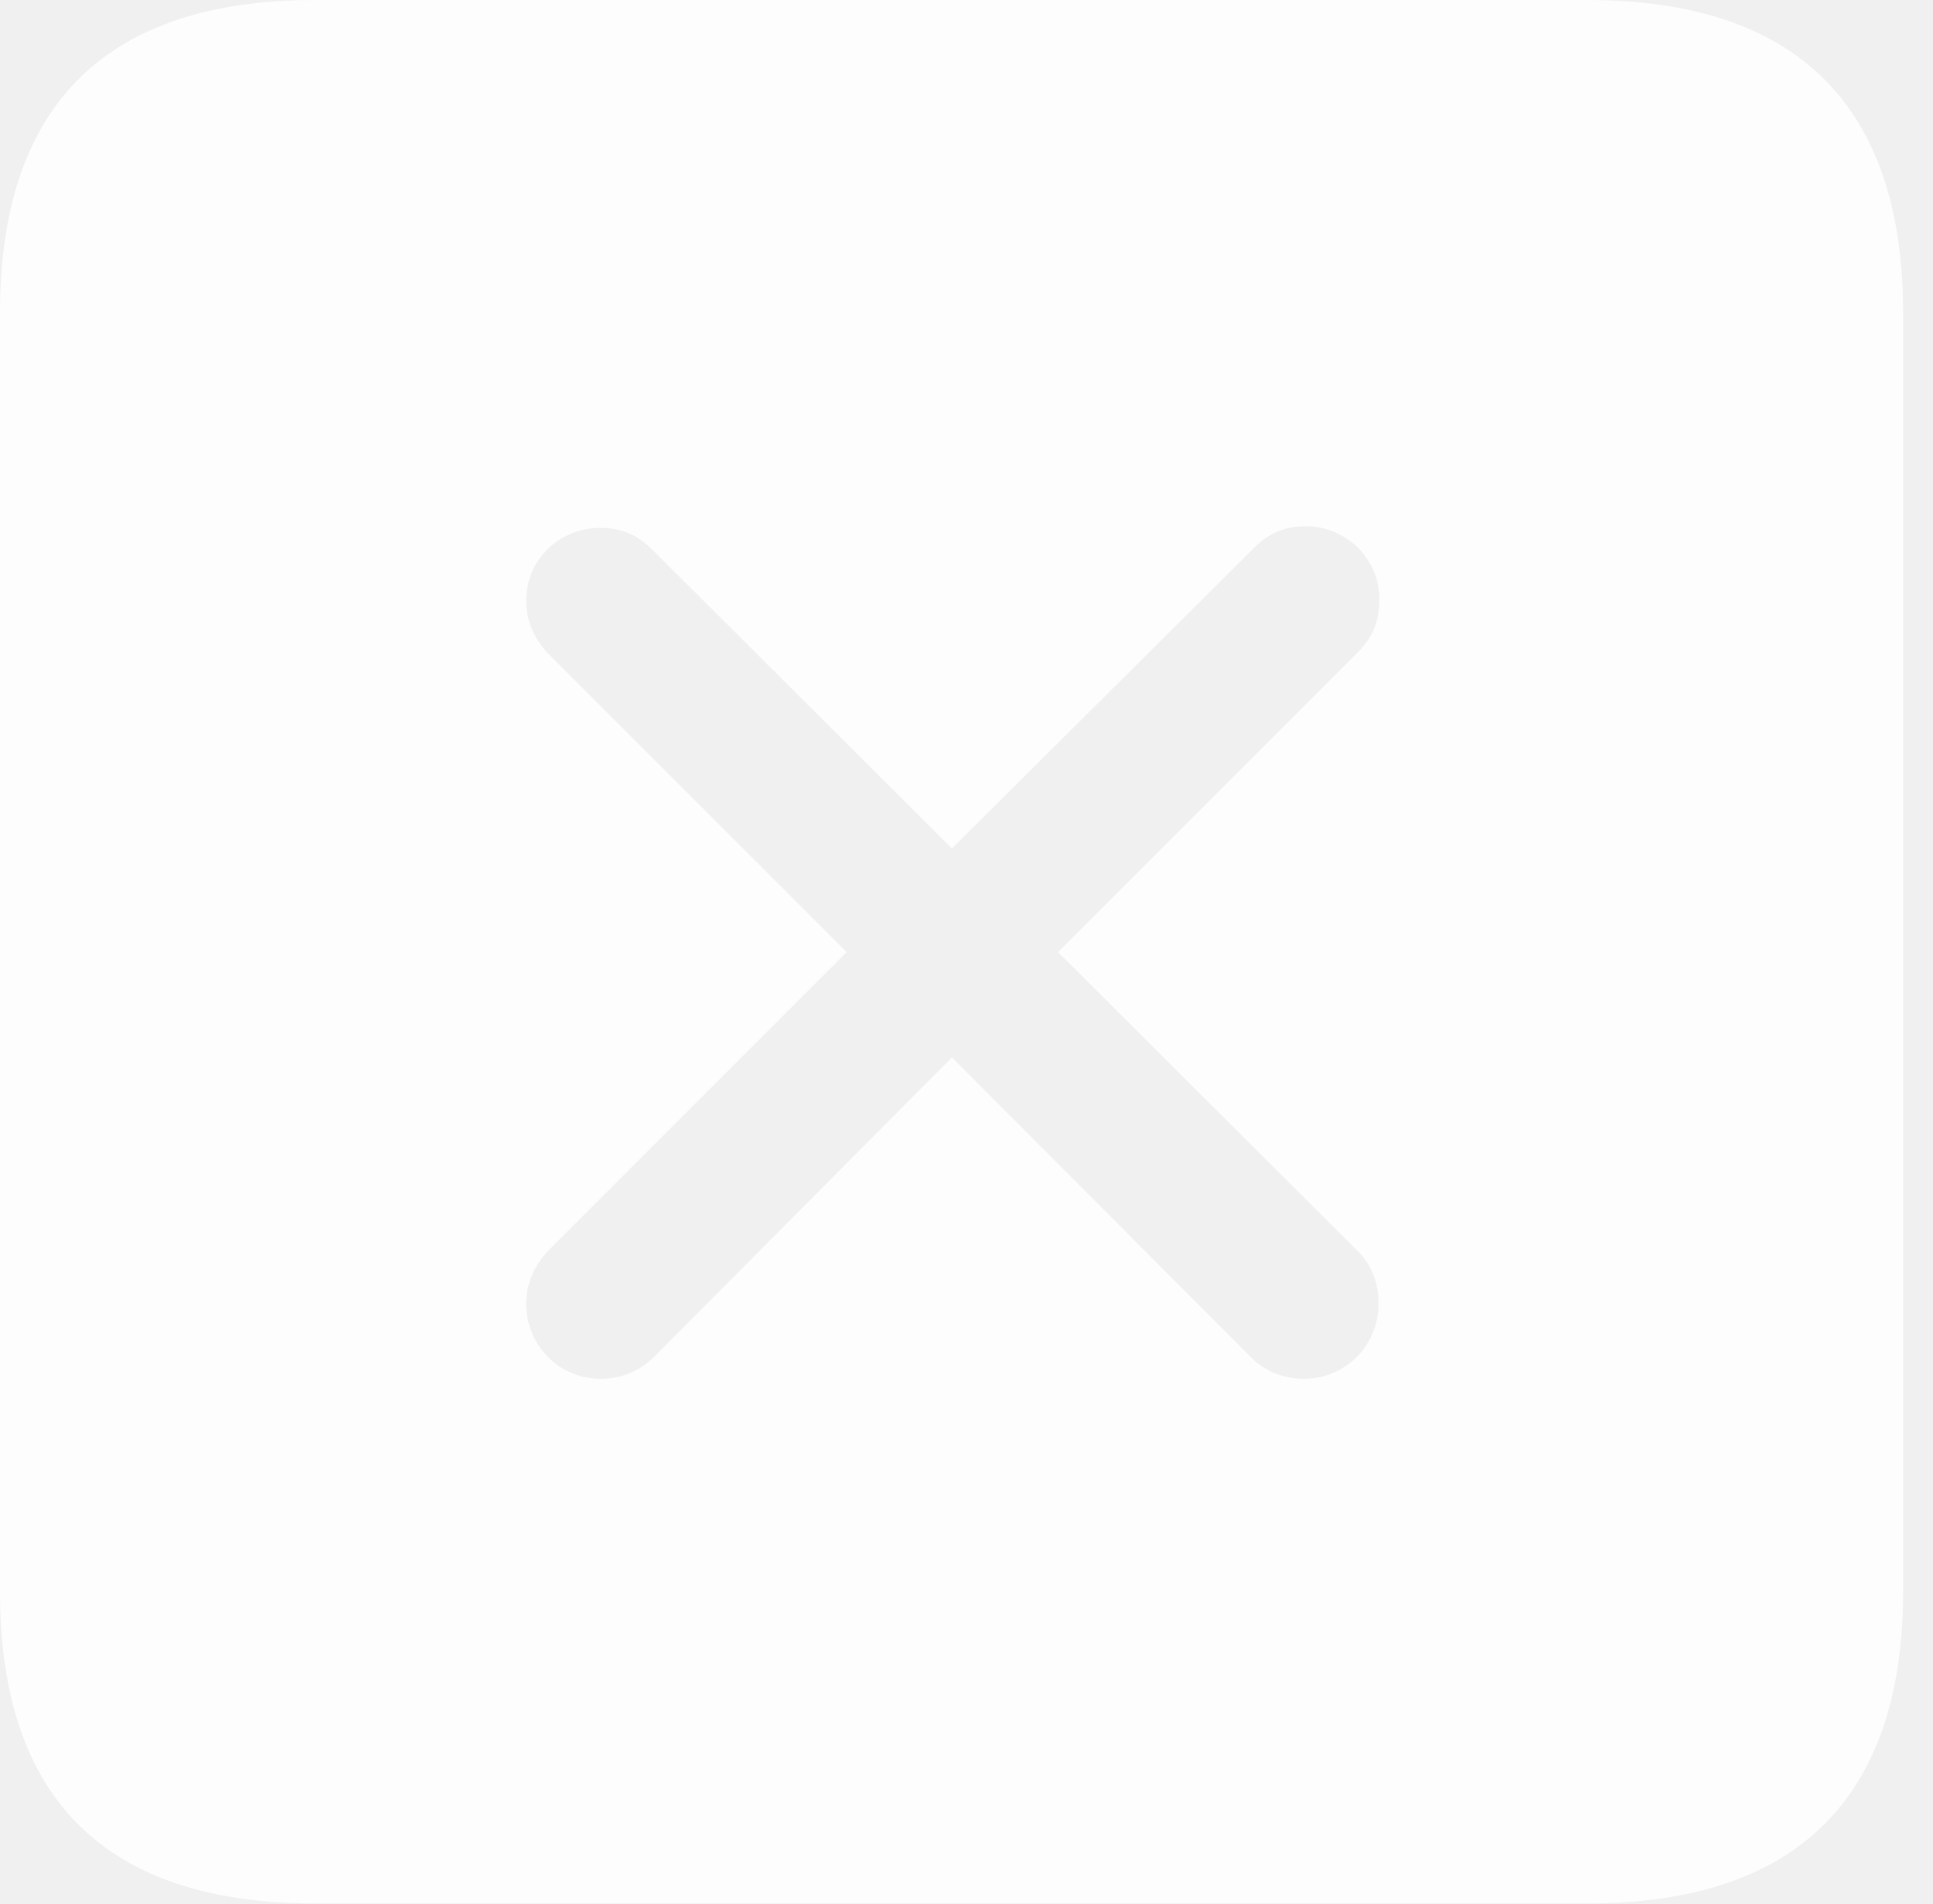
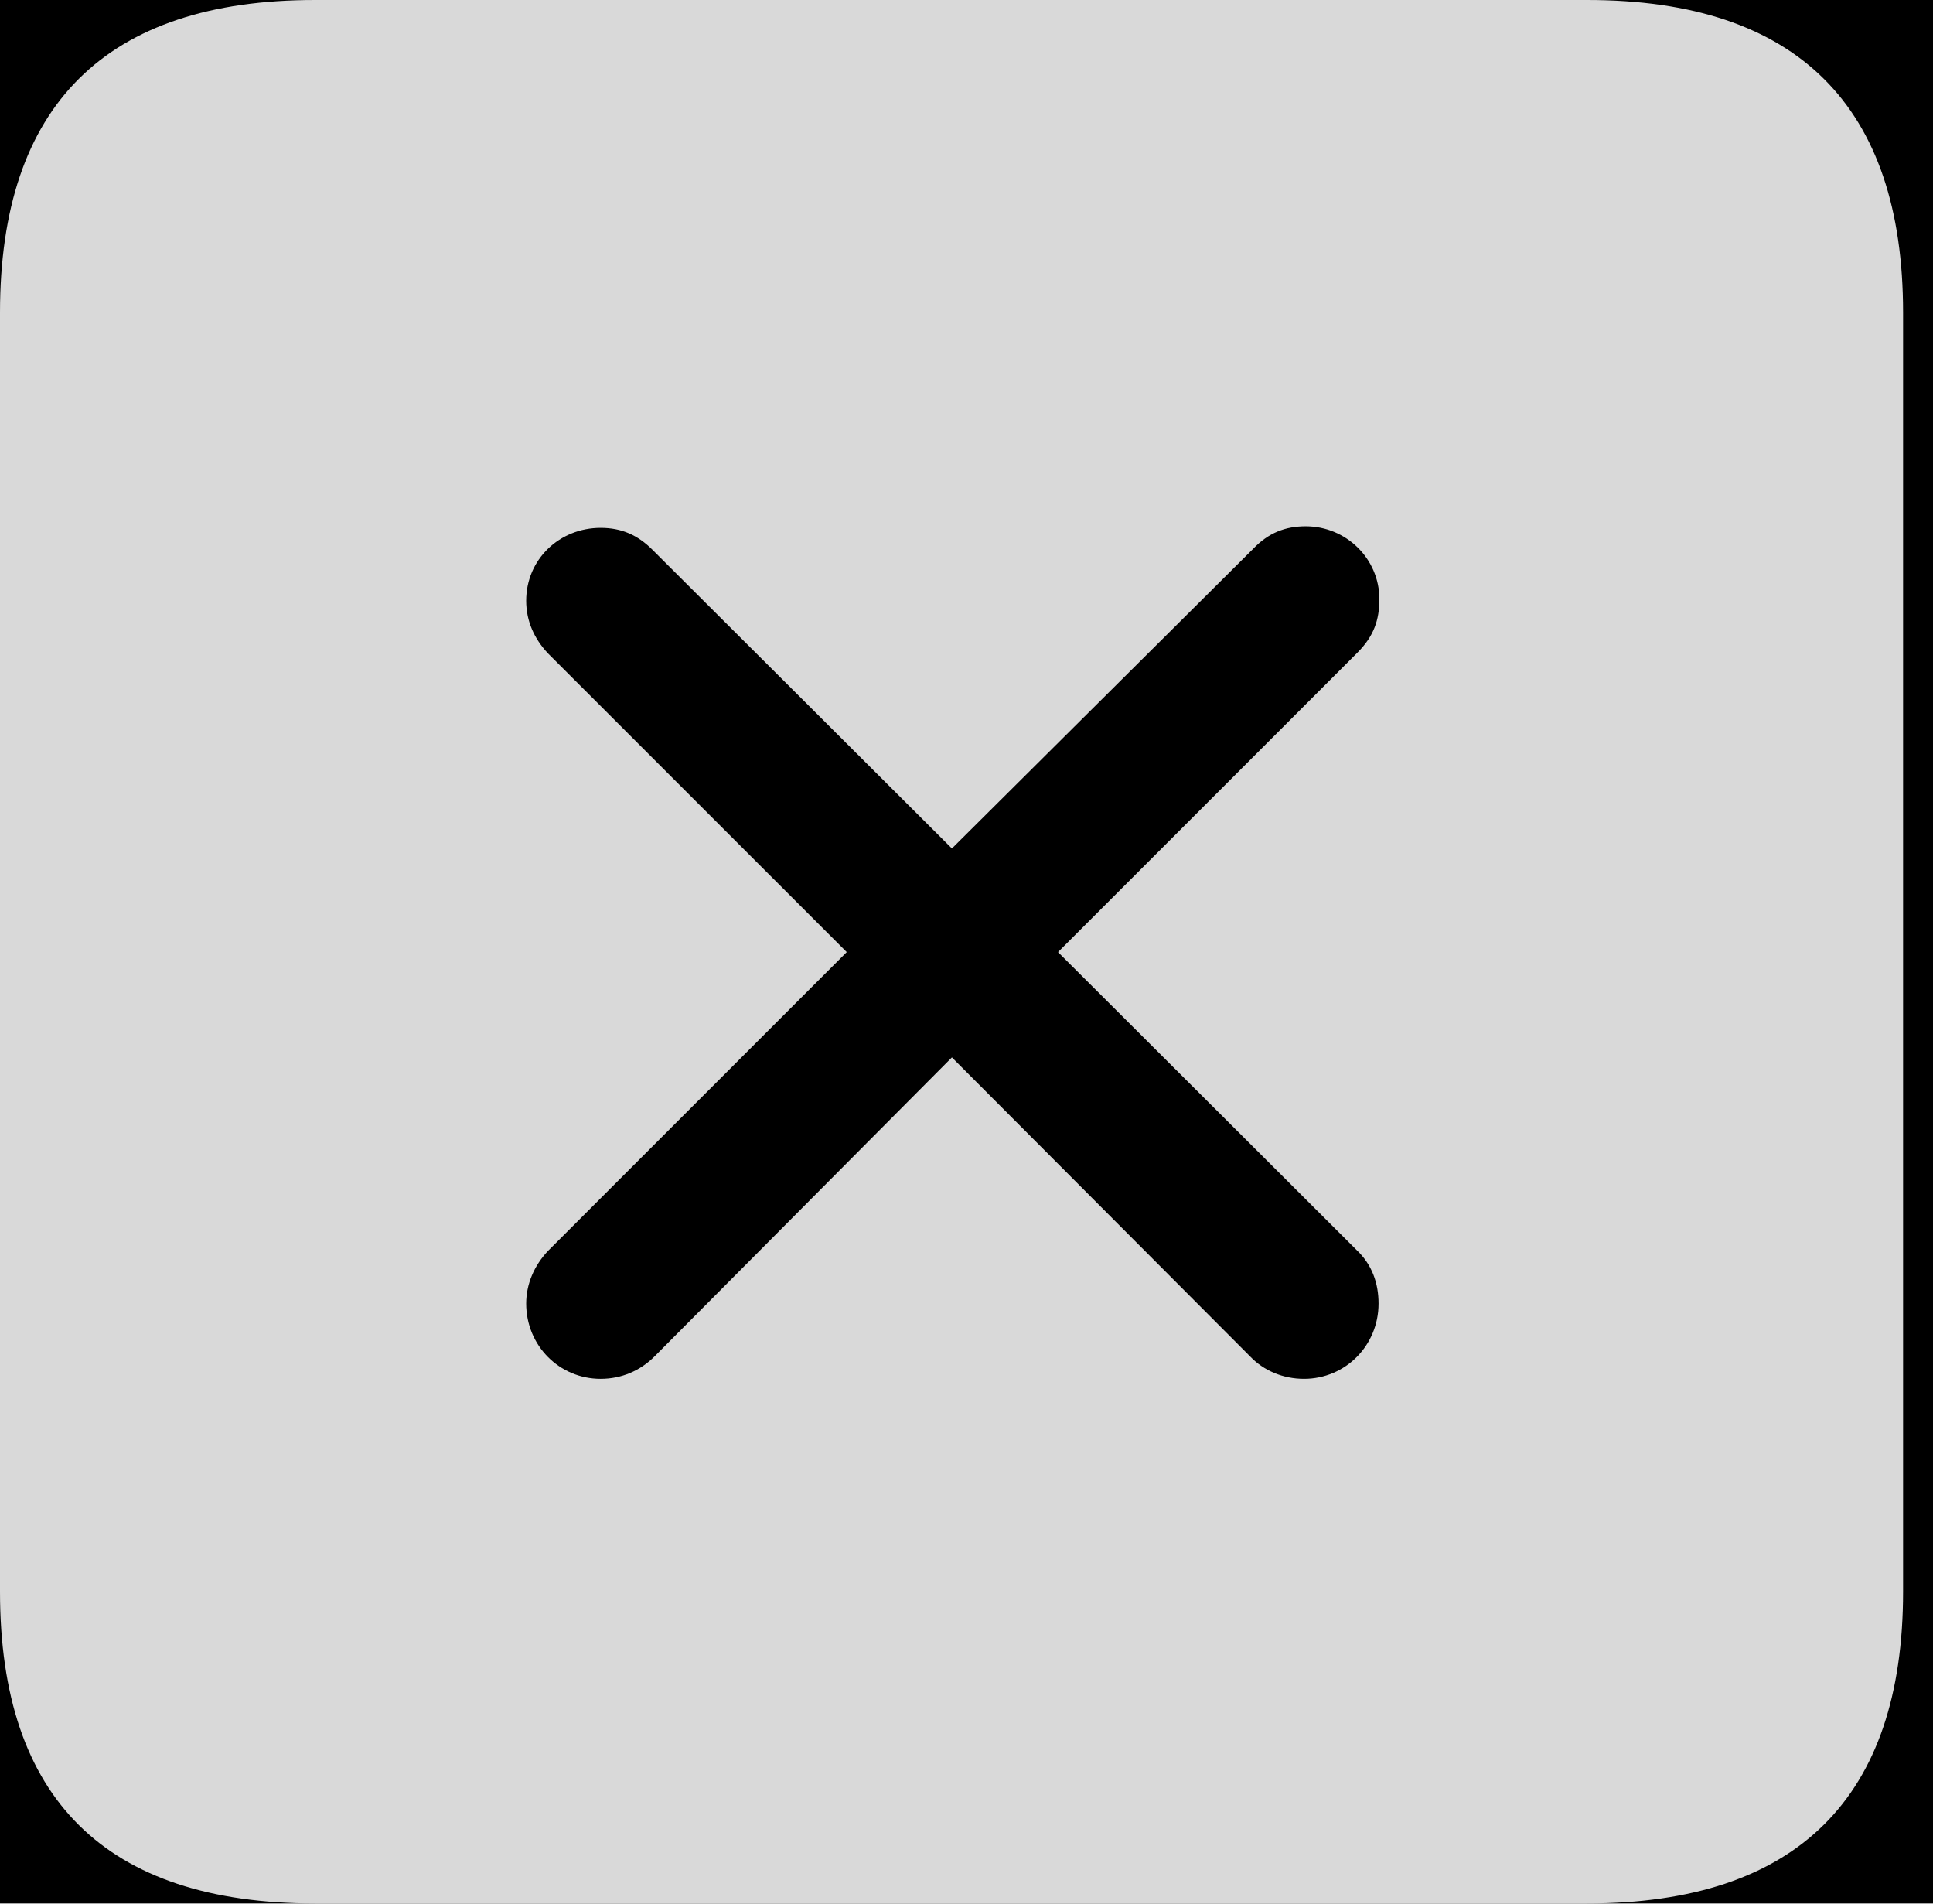
<svg xmlns="http://www.w3.org/2000/svg" version="1.1" viewBox="0 0 23.32 22.959">
  <g>
-     <rect height="22.959" opacity="0" width="23.32" x="0" y="0" />
+     <rect height="22.959" width="23.32" x="0" y="0" />
    <path d="M22.959 3.77L22.959 19.199C22.959 21.68 21.68 22.959 19.15 22.959L3.799 22.959C1.279 22.959 0 21.699 0 19.199L0 3.77C0 1.27 1.279 0 3.799 0L19.15 0C21.68 0 22.959 1.279 22.959 3.77ZM15.117 6.621L11.484 10.234L7.871 6.631C7.695 6.455 7.5 6.367 7.246 6.367C6.748 6.367 6.348 6.748 6.348 7.246C6.348 7.49 6.445 7.705 6.611 7.881L10.215 11.484L6.611 15.088C6.445 15.264 6.348 15.488 6.348 15.723C6.348 16.23 6.748 16.631 7.246 16.631C7.5 16.631 7.725 16.533 7.9 16.357L11.484 12.754L15.078 16.357C15.244 16.533 15.479 16.631 15.732 16.631C16.23 16.631 16.631 16.23 16.631 15.723C16.631 15.479 16.553 15.254 16.367 15.078L12.764 11.484L16.377 7.871C16.572 7.676 16.641 7.48 16.641 7.227C16.641 6.738 16.24 6.348 15.752 6.348C15.508 6.348 15.303 6.426 15.117 6.621Z" fill="white" fill-opacity="0.85" />
  </g>
</svg>
